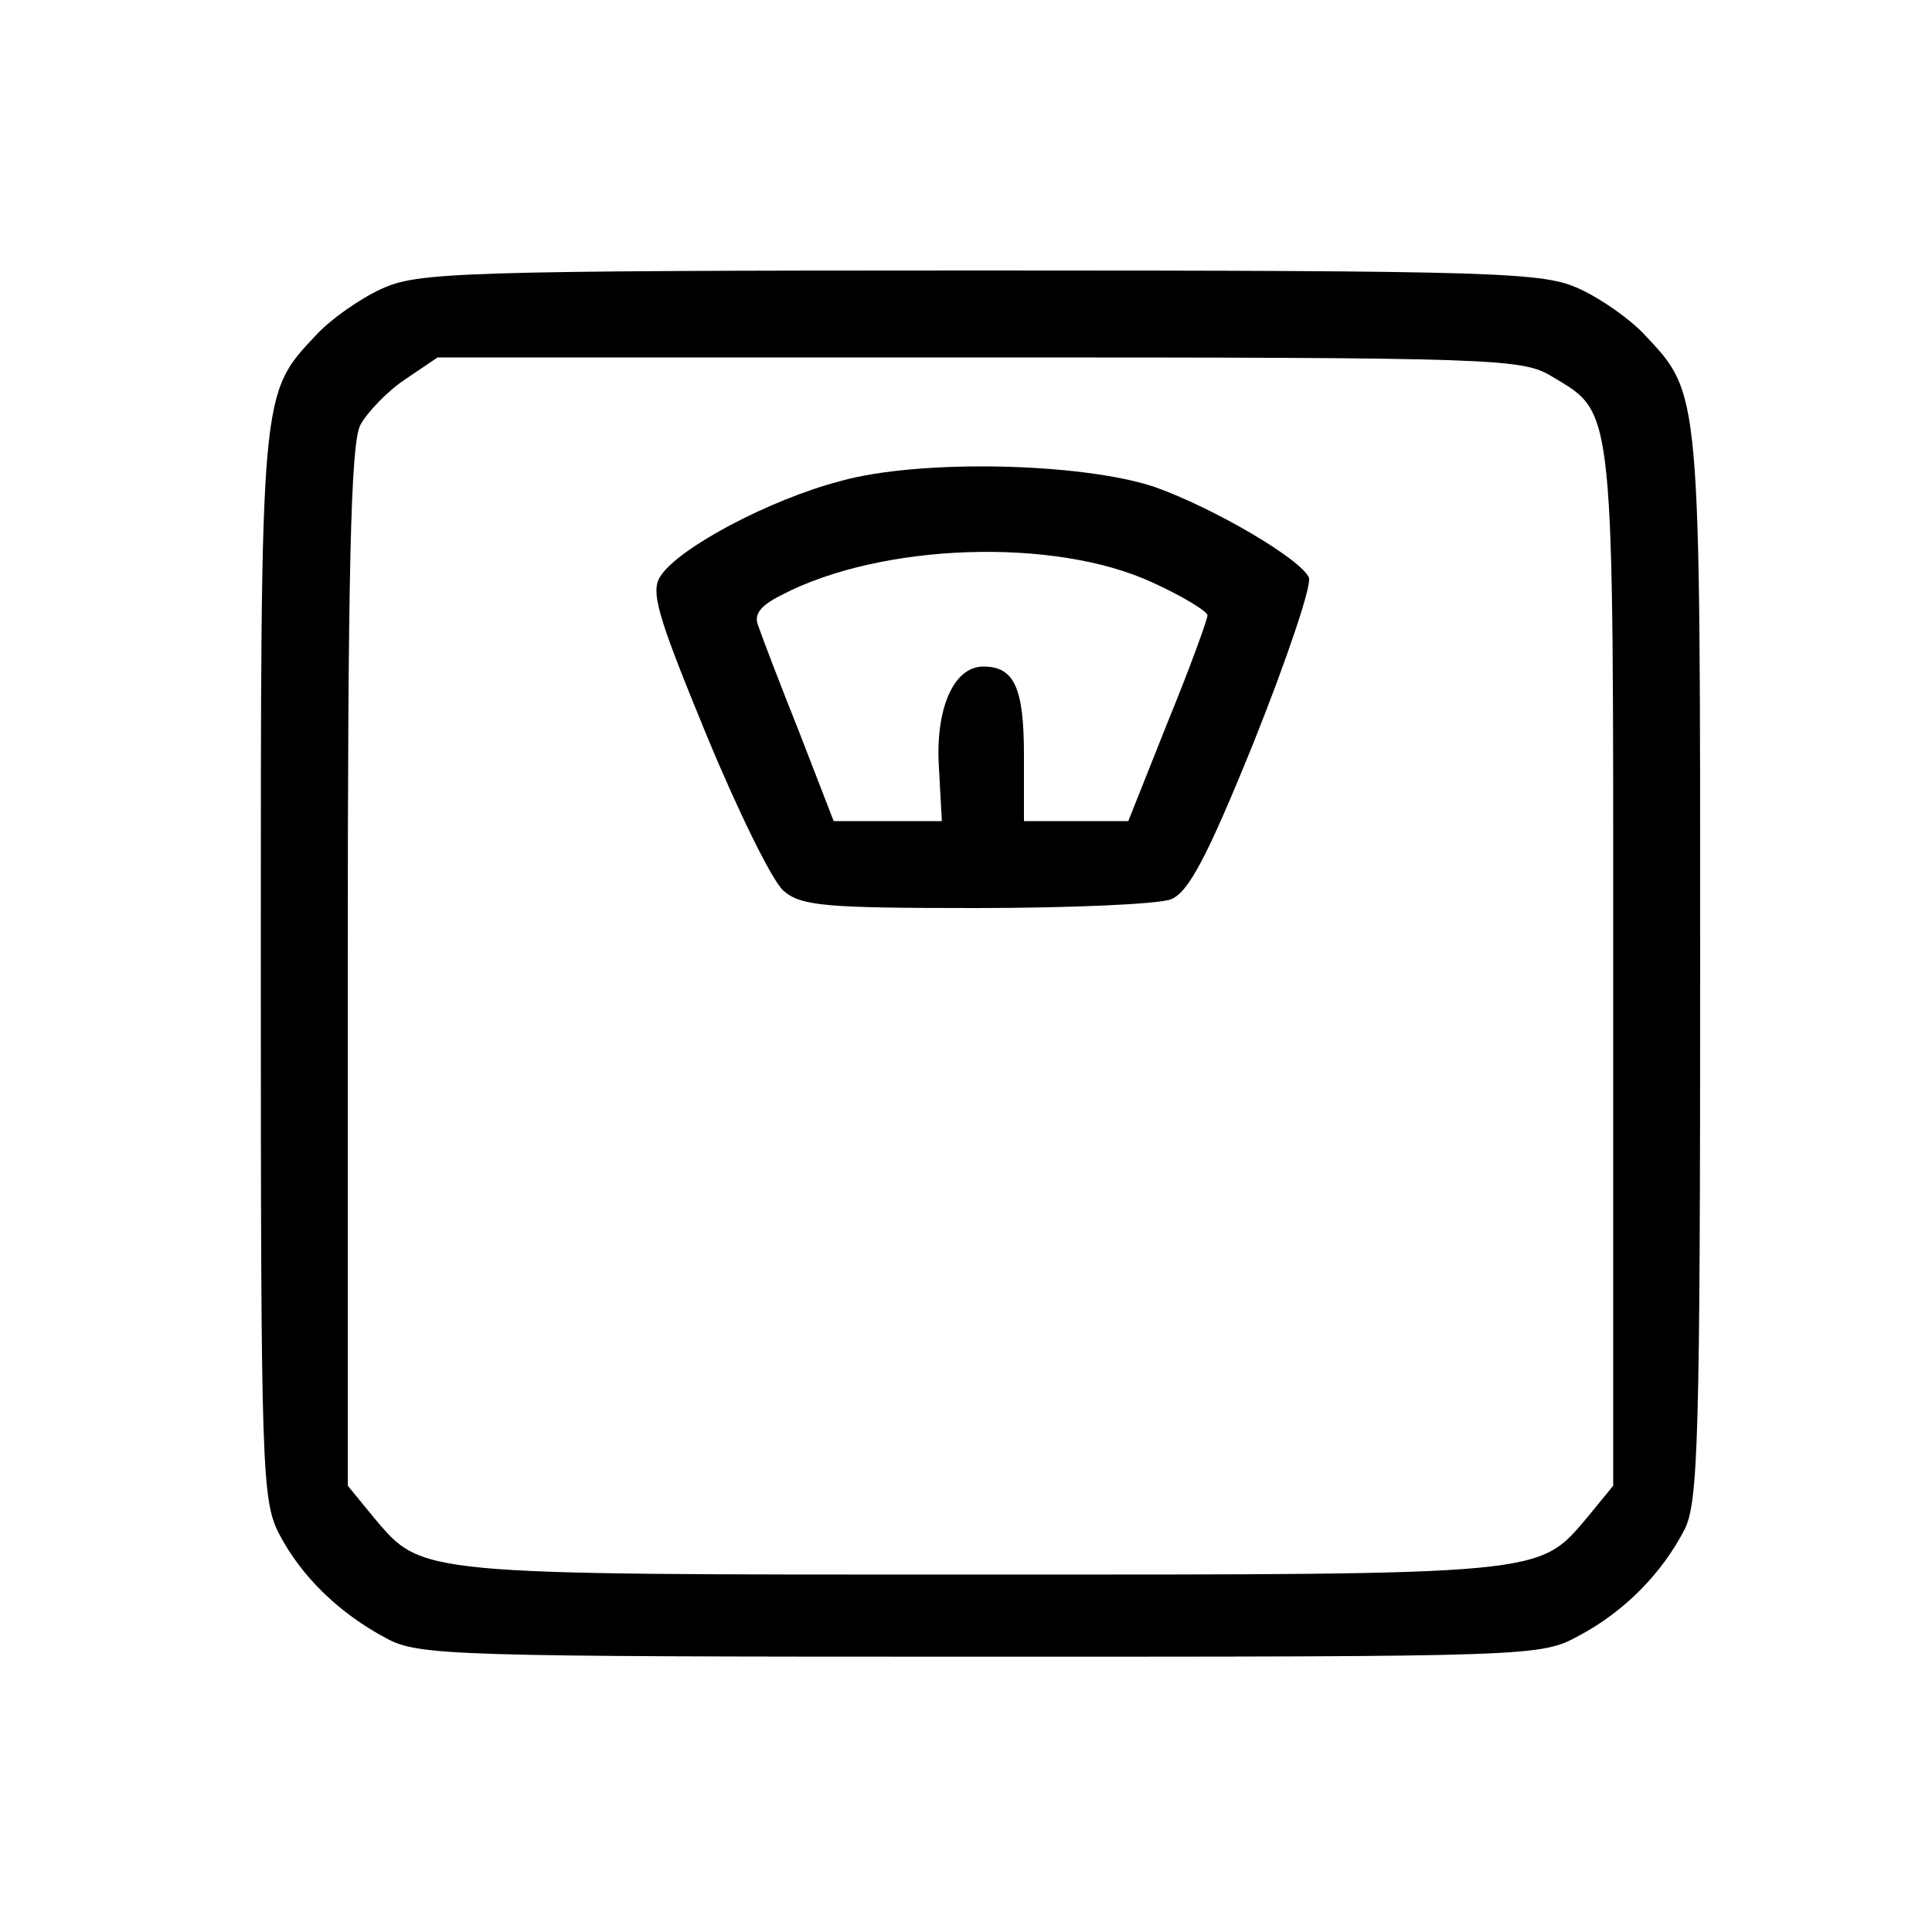
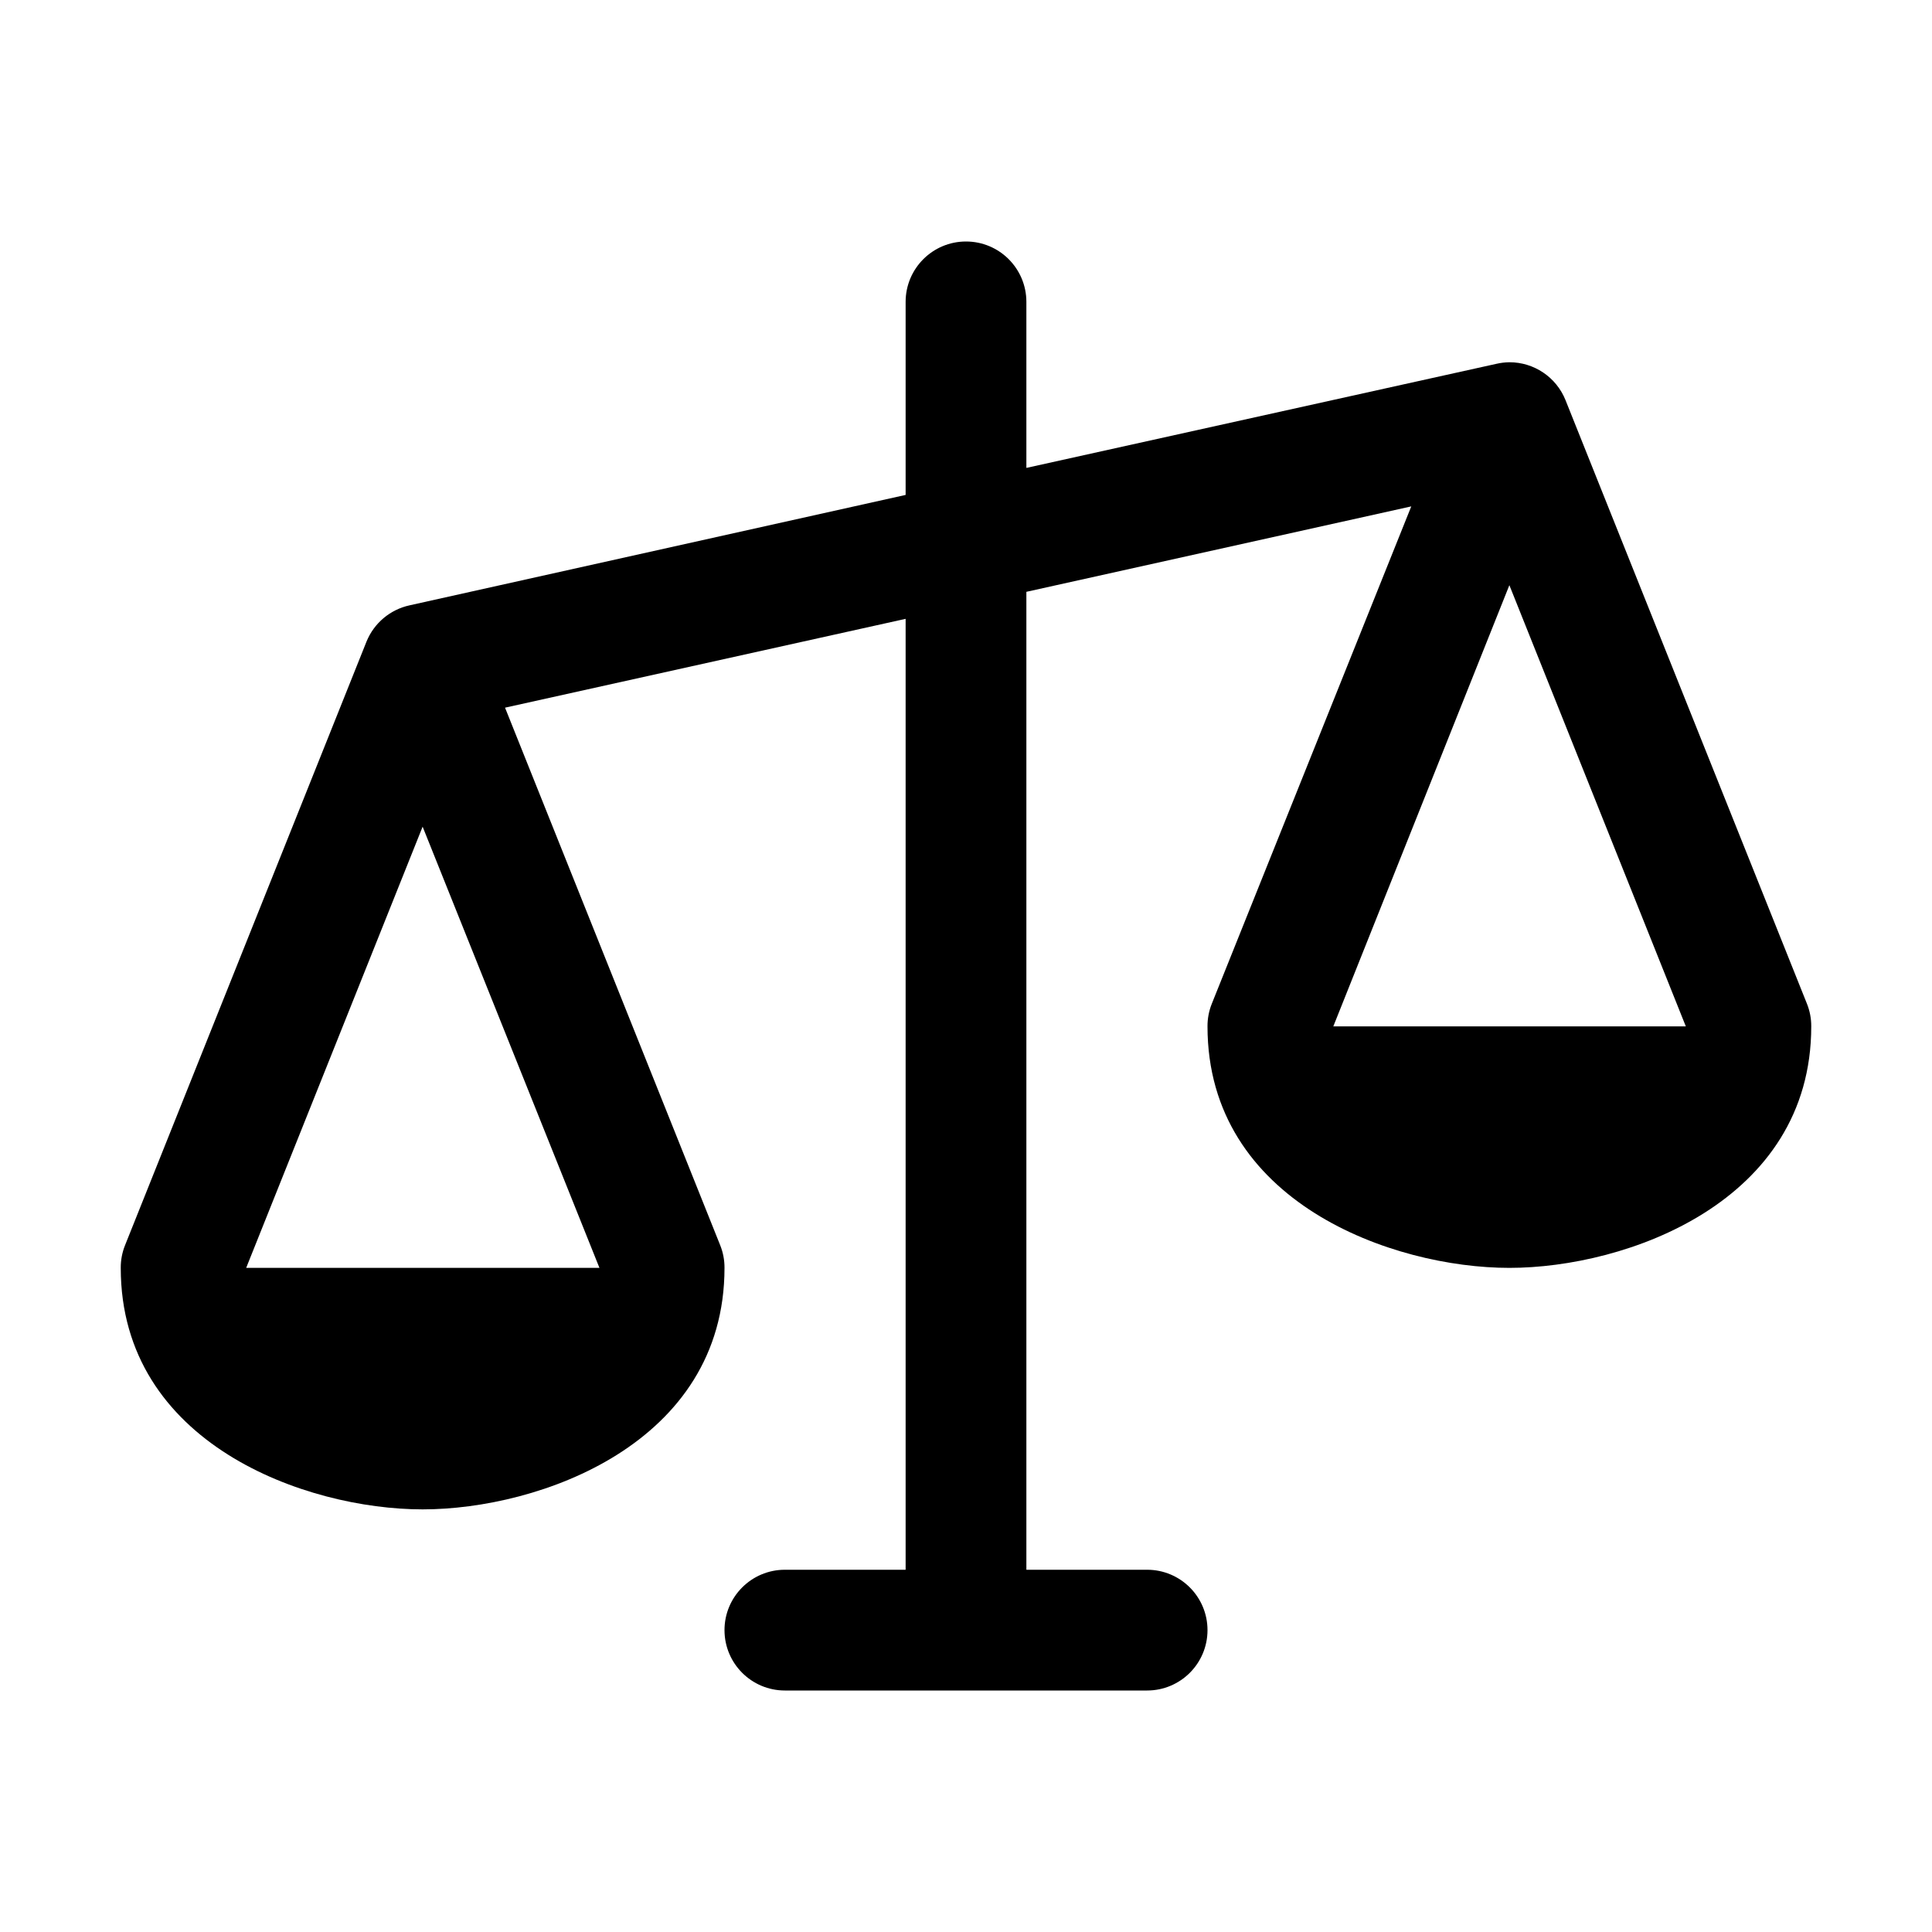
- <svg xmlns="http://www.w3.org/2000/svg" version="1.0" width="200pt" height="200pt" viewBox="0 0 200 200" preserveAspectRatio="xMidYMid meet">
-   <g transform="translate(0,200) scale(0.1,-0.1)" fill="#000000" stroke="none">
-     <path d="M395 1701 c-22 -10 -52 -31 -67 -47 -59 -63 -58 -53 -58 -654 0 -522 1 -553 19 -588 23 -44 62 -82 111 -108 33 -18 68 -19 615 -19 575 0 580 0 620 22 47 25 86 65 109 110 14 28 16 96 16 583 0 601 1 591 -58 654 -15 16 -45 37 -67 47 -37 17 -77 19 -620 19 -543 0 -583 -2 -620 -19z m1212 -91 c65 -39 63 -24 63 -614 l0 -534 -27 -33 c-51 -60 -41 -59 -628 -59 -587 0 -577 -1 -628 59 l-27 33 0 536 c0 410 3 543 13 562 7 13 28 35 46 47 l34 23 561 0 c539 0 562 -1 593 -20z" />
-     <path d="M870 1502 c-73 -19 -167 -69 -186 -98 -11 -16 -4 -40 47 -164 33 -80 69 -153 80 -162 18 -16 44 -18 199 -18 98 0 189 4 202 9 18 7 37 42 86 163 34 85 60 162 57 170 -8 19 -98 72 -160 94 -75 25 -243 29 -325 6z m323 -105 c31 -14 57 -30 57 -34 0 -4 -18 -54 -41 -110 l-41 -103 -54 0 -54 0 0 68 c0 70 -10 92 -42 92 -31 0 -50 -44 -46 -105 l3 -55 -56 0 -56 0 -36 93 c-20 50 -39 100 -42 109 -5 12 2 21 24 32 103 54 283 60 384 13z" />
-   </g>
+ <svg xmlns="http://www.w3.org/2000/svg" viewBox="0 0 256 256">
+   <path fill="#000" d="M239.43,133l-32-80A8,8,0,0,0,200,48a8.27,8.27,0,0,0-1.73.21L136,62V40a8,8,0,0,0-16,0V65.58L54.27,80.21A8,8,0,0,0,48.57,85l-32,80a7.92,7.92,0,0,0-.57,3c0,23.31,24.54,32,40,32s40-8.69,40-32a7.92,7.92,0,0,0-.57-3L66.92,93.77,120,82V208H104a8,8,0,0,0,0,16h48a8,8,0,0,0,0-16H136V78.42L187,67.1,160.57,133a7.92,7.92,0,0,0-.57,3c0,23.31,24.54,32,40,32s40-8.69,40-32A7.92,7.92,0,0,0,239.43,133Zm-160,35H32.62L56,109.54Zm97.24-32L200,77.54,223.38,136Z" />
</svg>
